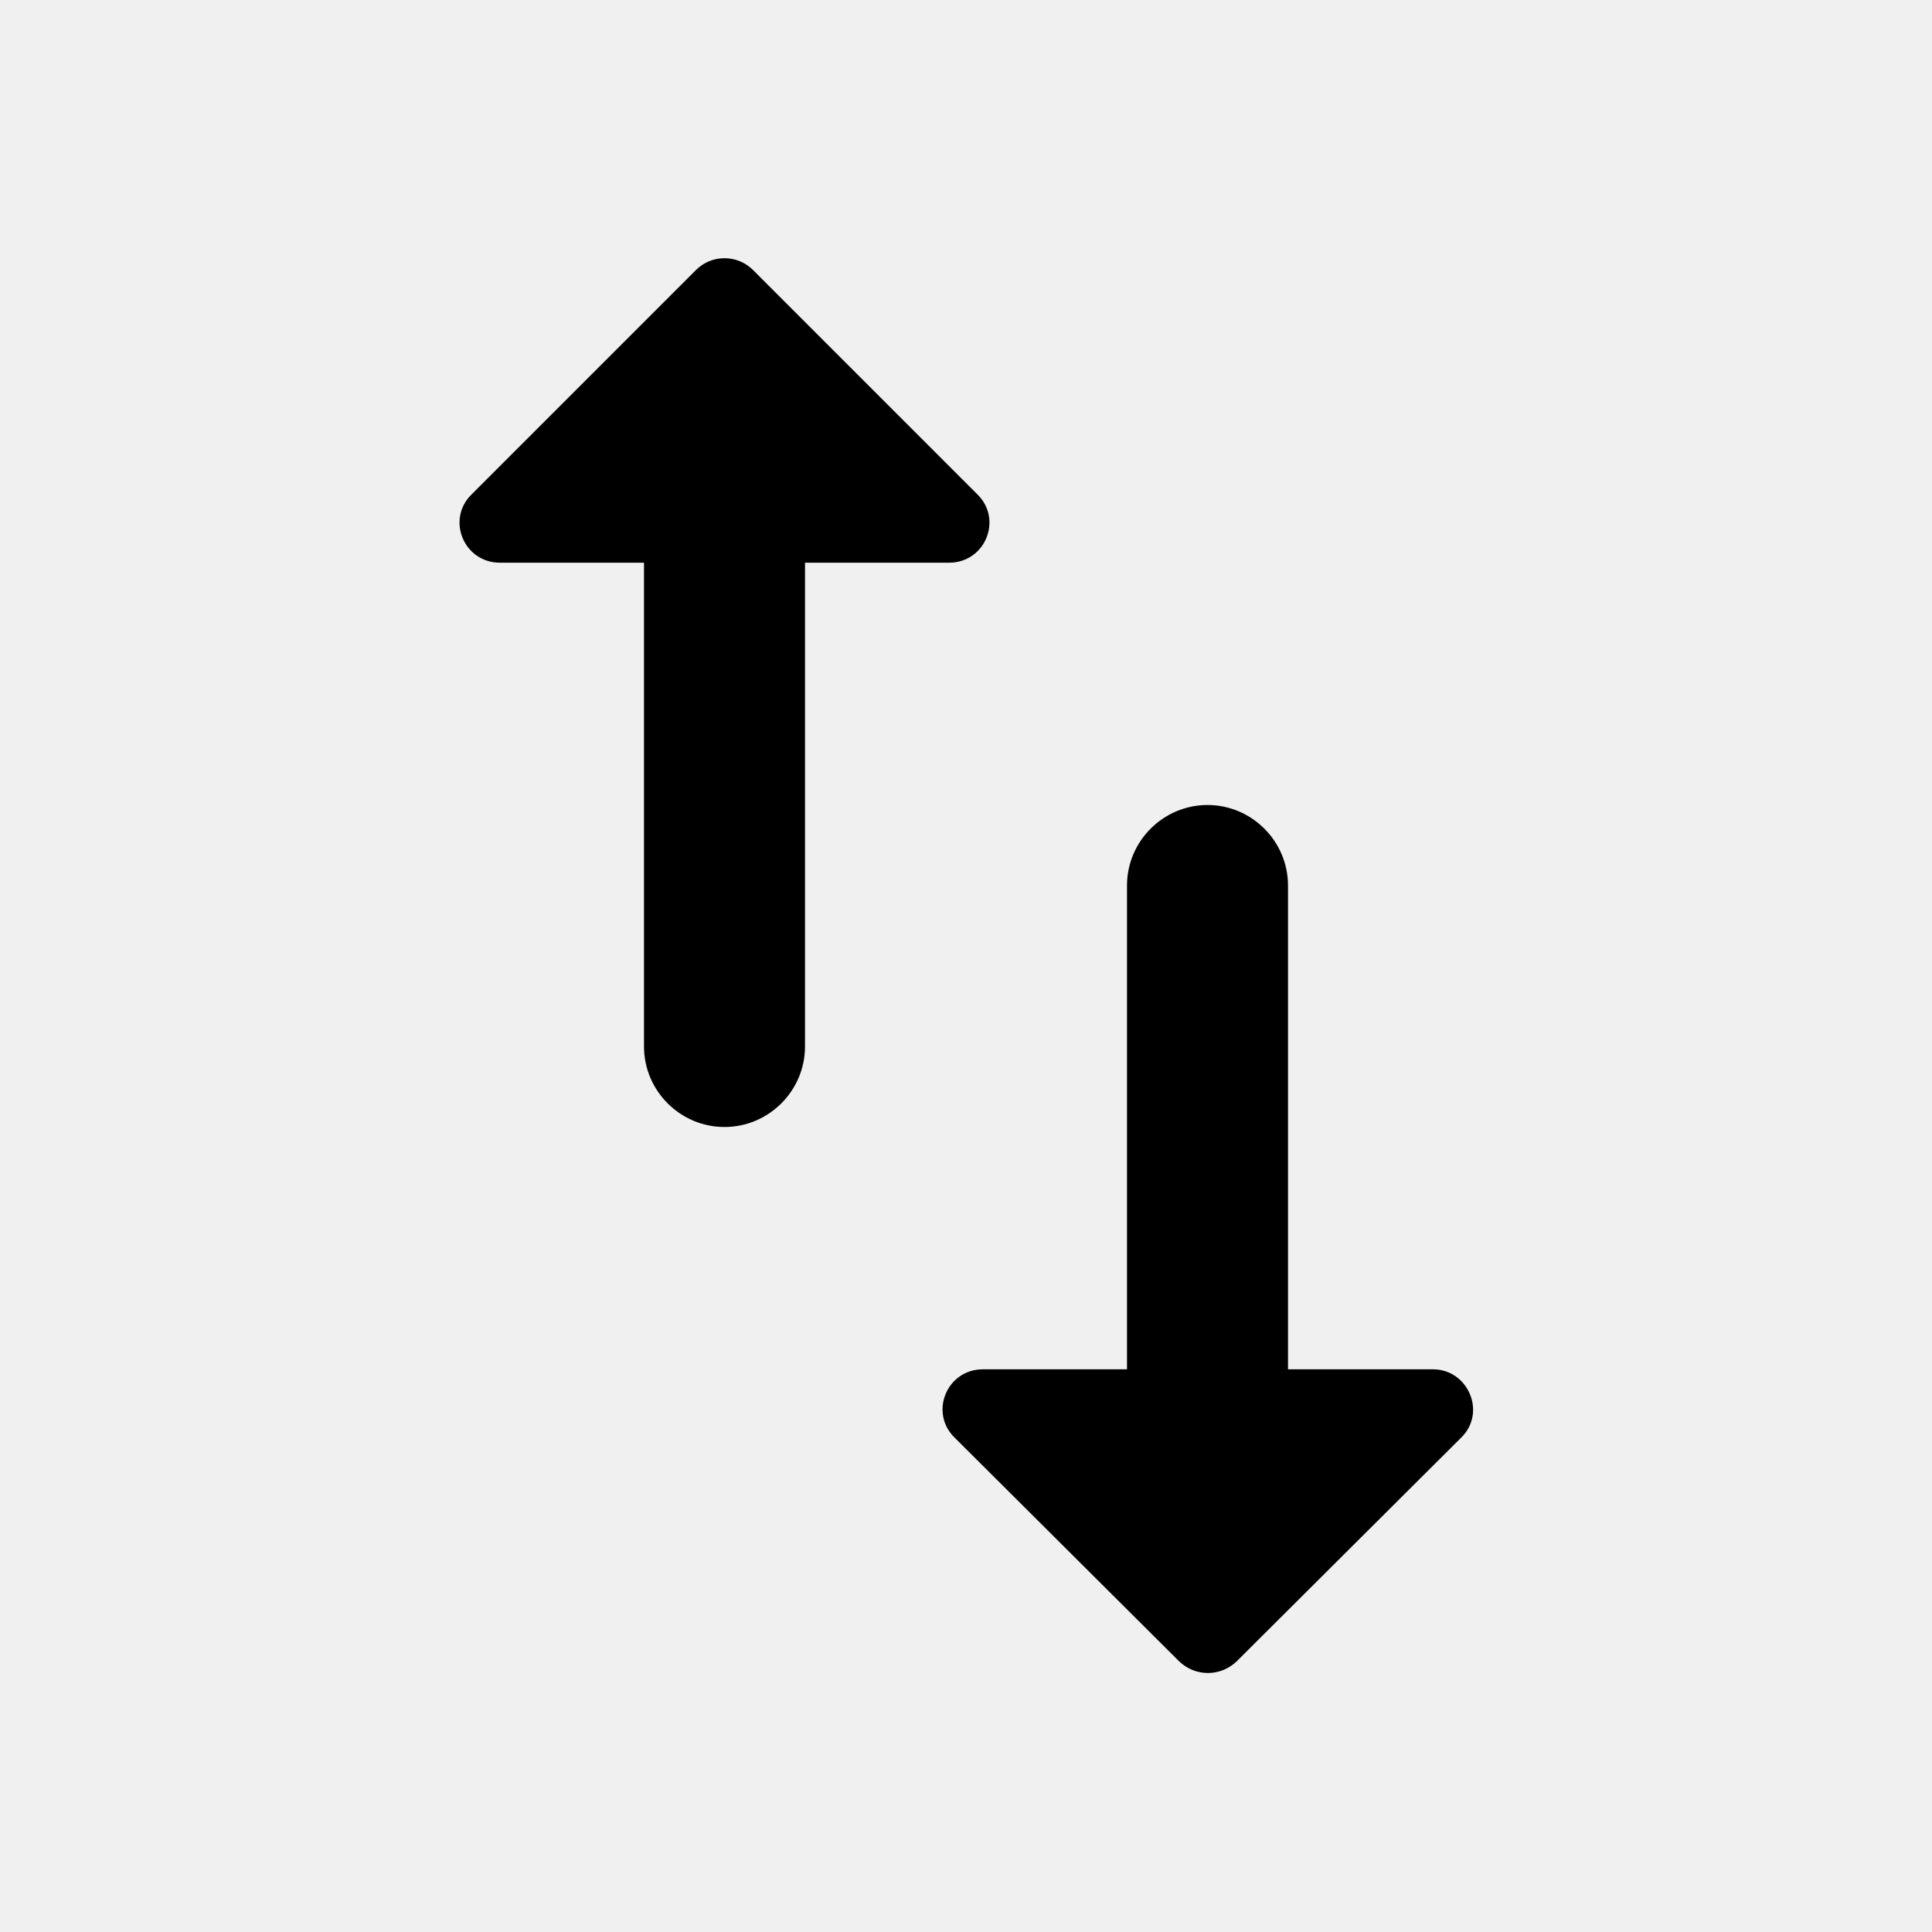
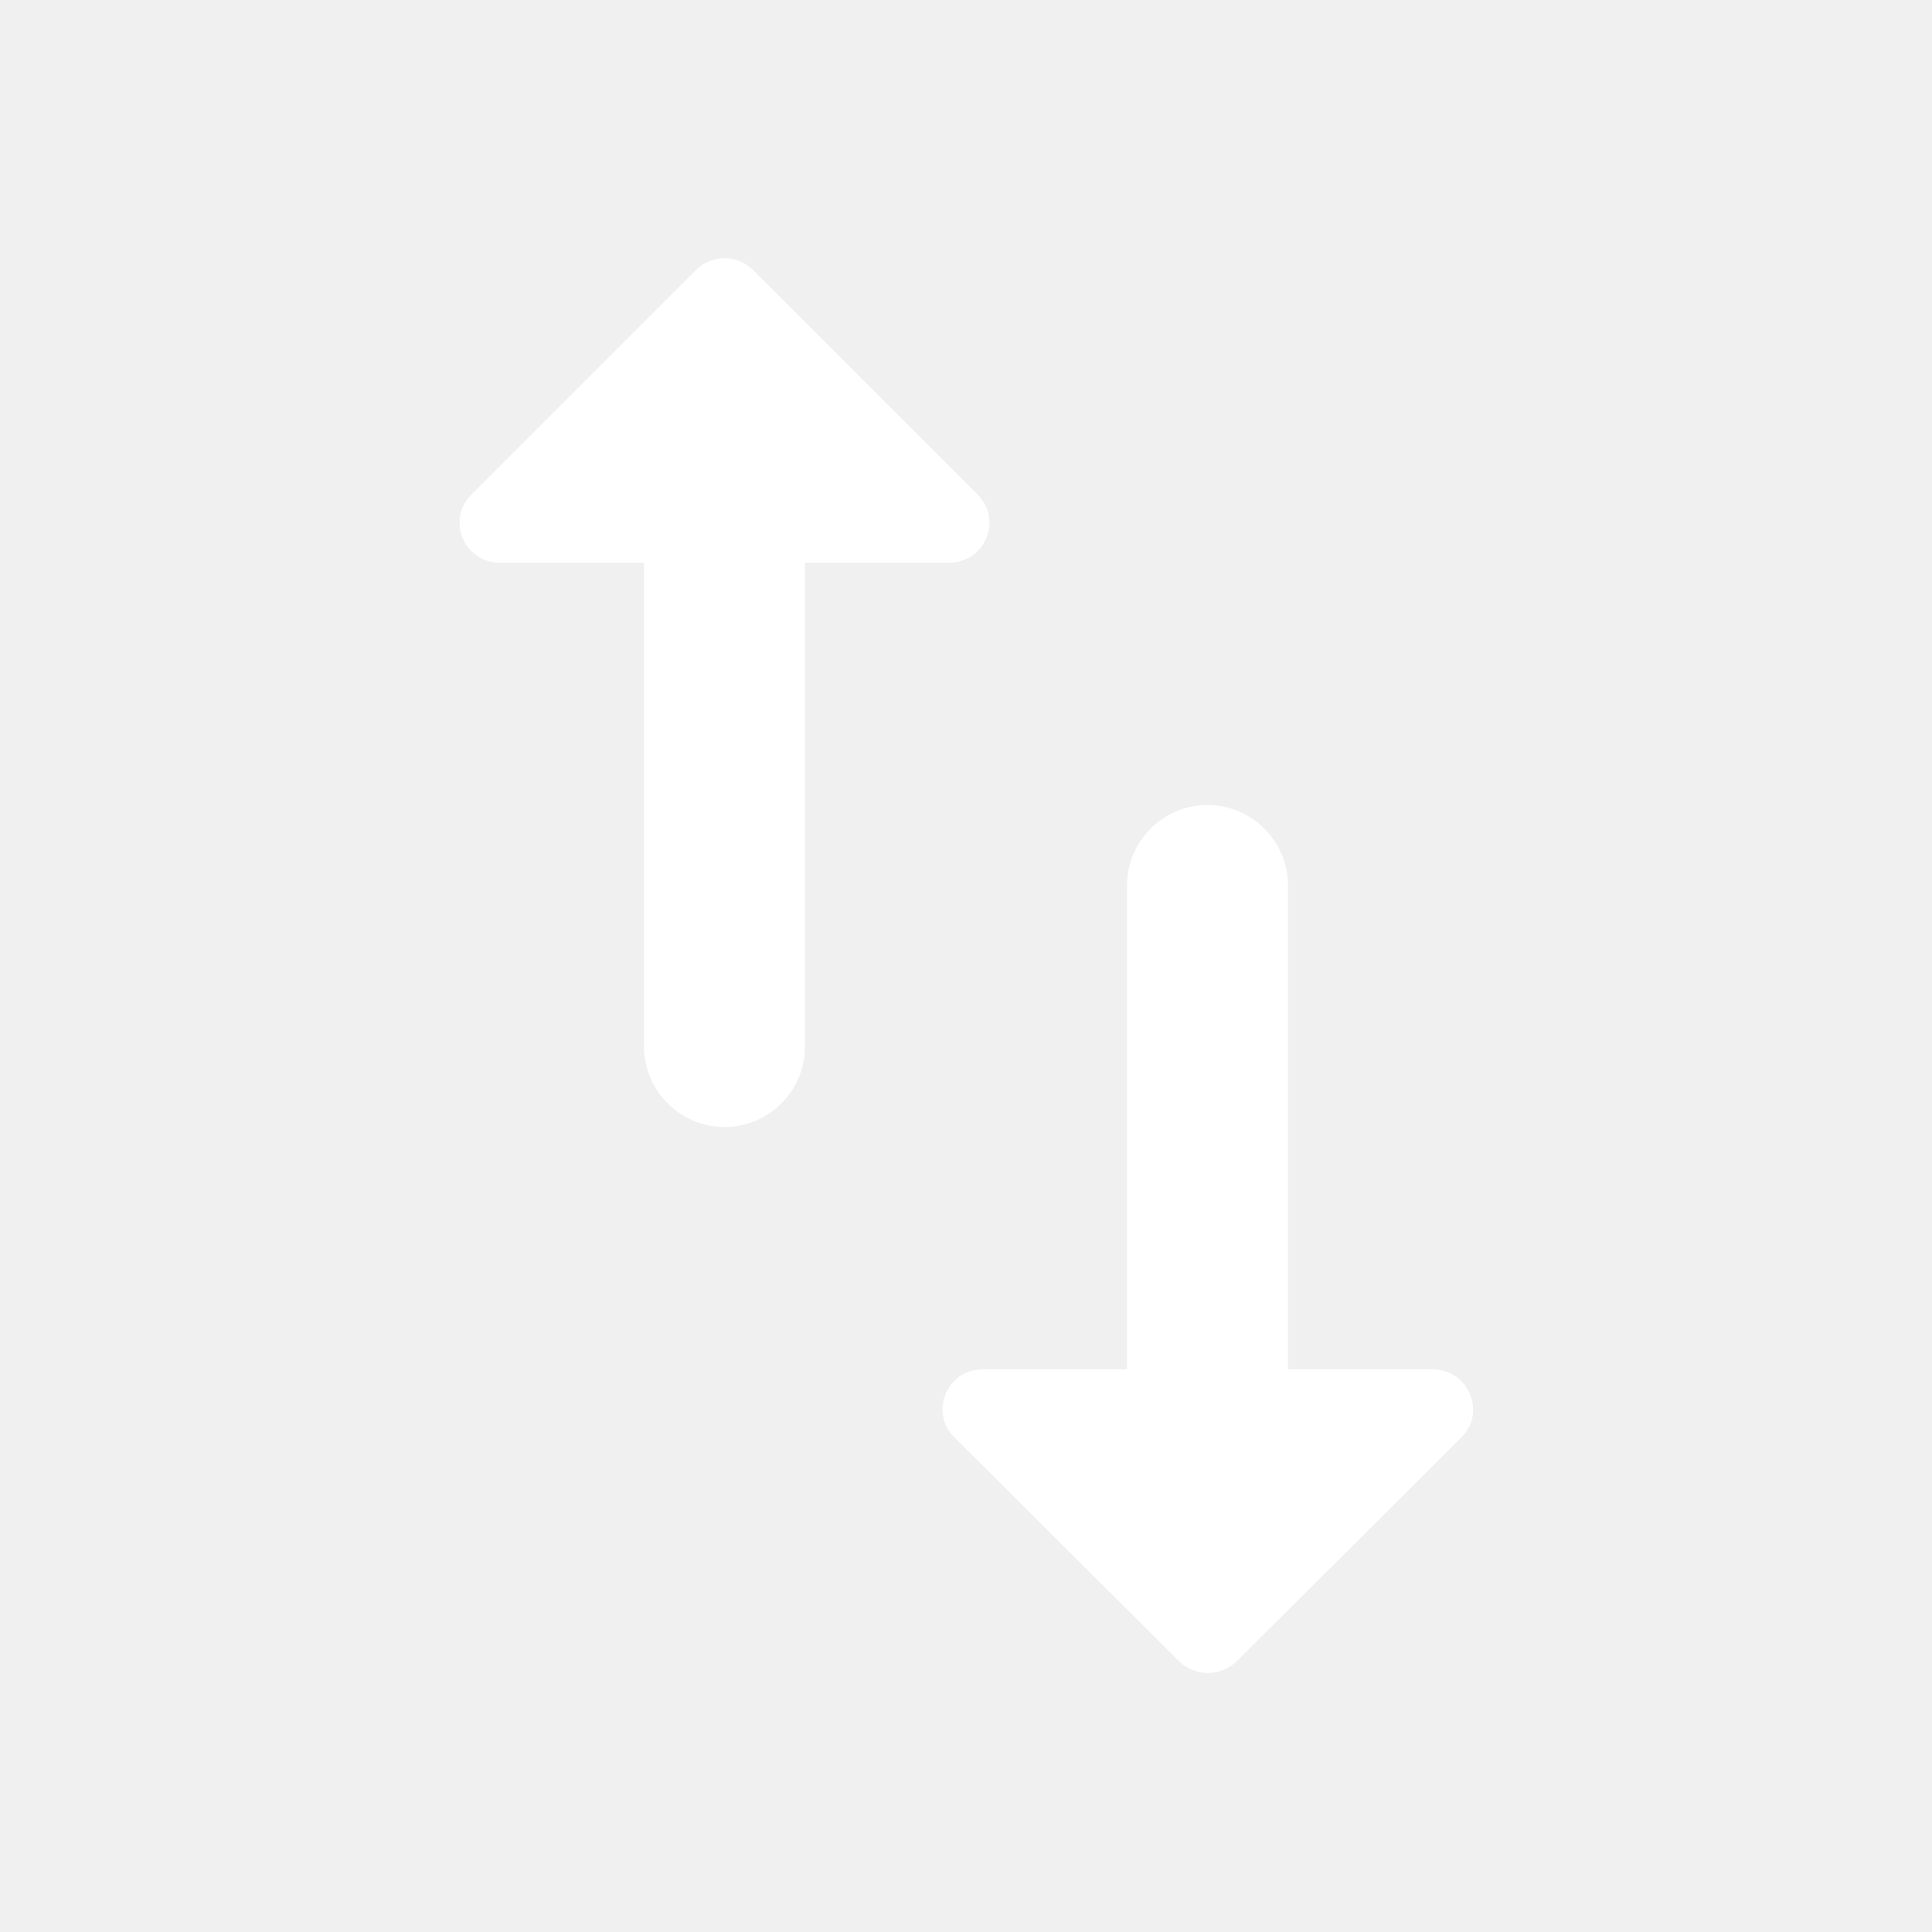
- <svg xmlns="http://www.w3.org/2000/svg" viewBox="0 0 24 24" class="sc-231a1e38-0 dTViYw icon-up-down" color="primary" width="20px">
-   <path d="M16 17.01V11c0-.55-.45-1-1-1s-1 .45-1 1v6.01h-1.79c-.45 0-.67.54-.35.85l2.79 2.78c.2.19.51.19.71 0l2.79-2.78c.32-.31.09-.85-.35-.85H16zM8.65 3.35L5.86 6.14c-.32.31-.1.85.35.85H8V13c0 .55.45 1 1 1s1-.45 1-1V6.99h1.79c.45 0 .67-.54.35-.85L9.35 3.35a.501.501 0 00-.7 0z" />
+ <svg xmlns="http://www.w3.org/2000/svg" viewBox="0 0 24 24" class="sc-231a1e38-0 dTViYw icon-up-down" color="primary" width="24" height="24">
+   <path d="M16 17.01V11c0-.55-.45-1-1-1s-1 .45-1 1v6.01h-1.79c-.45 0-.67.54-.35.85l2.79 2.78c.2.19.51.19.71 0l2.79-2.78c.32-.31.09-.85-.35-.85H16zM8.65 3.35L5.86 6.14c-.32.31-.1.85.35.85H8V13c0 .55.45 1 1 1s1-.45 1-1V6.99h1.79c.45 0 .67-.54.35-.85L9.35 3.35a.501.501 0 00-.7 0z" fill="white" />
</svg>
